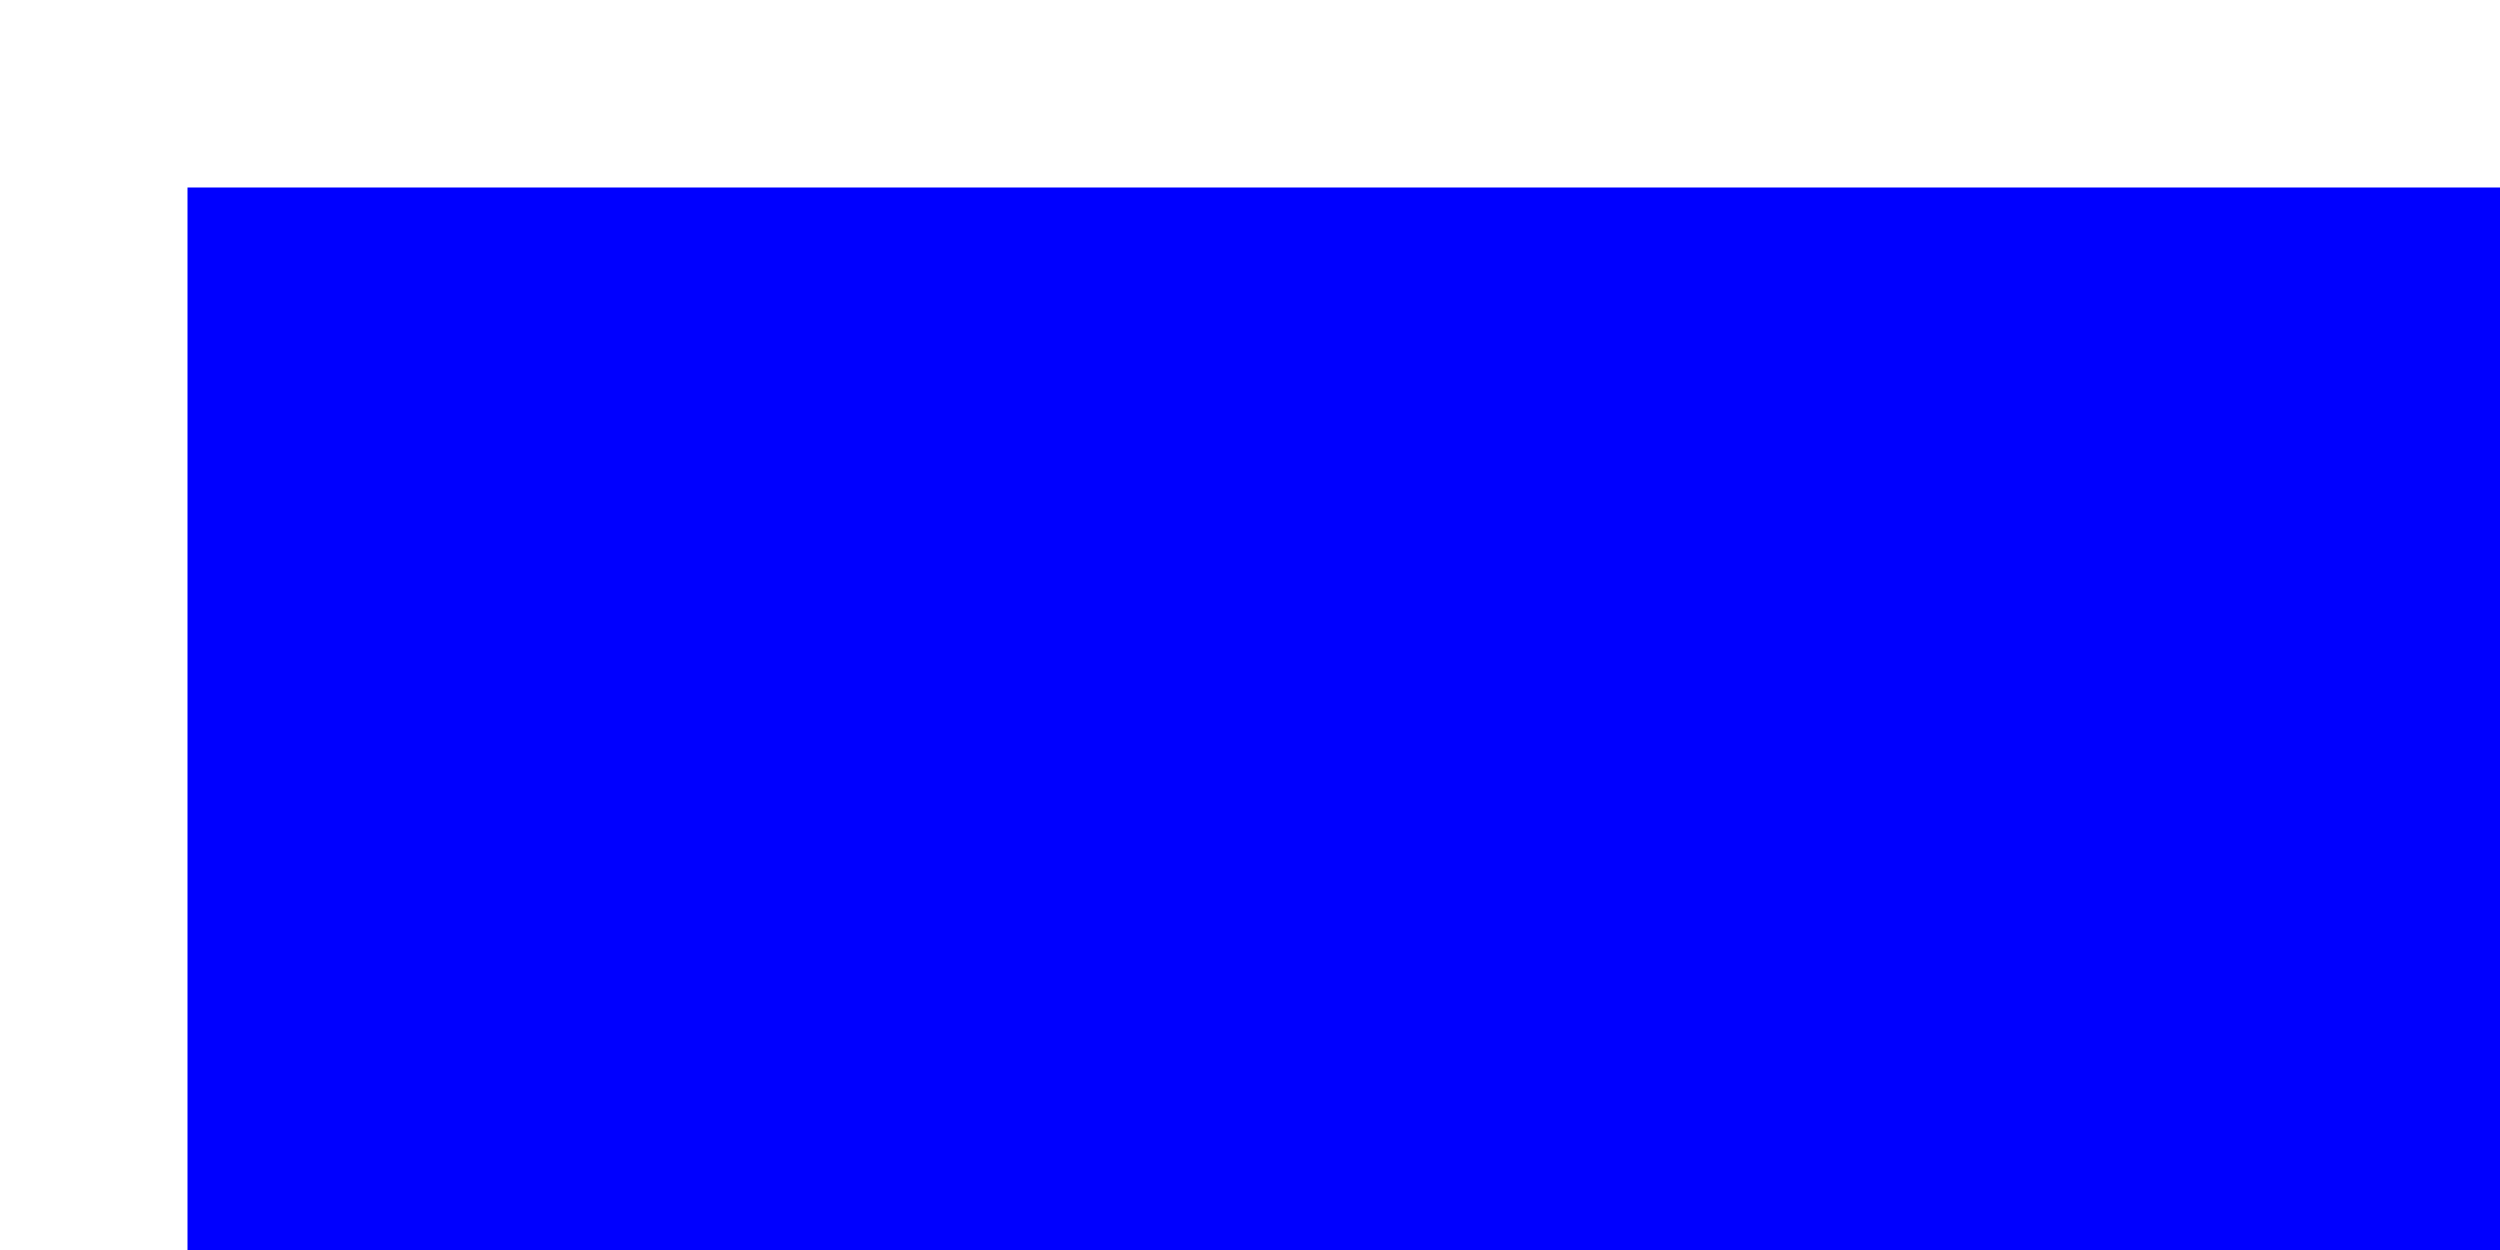
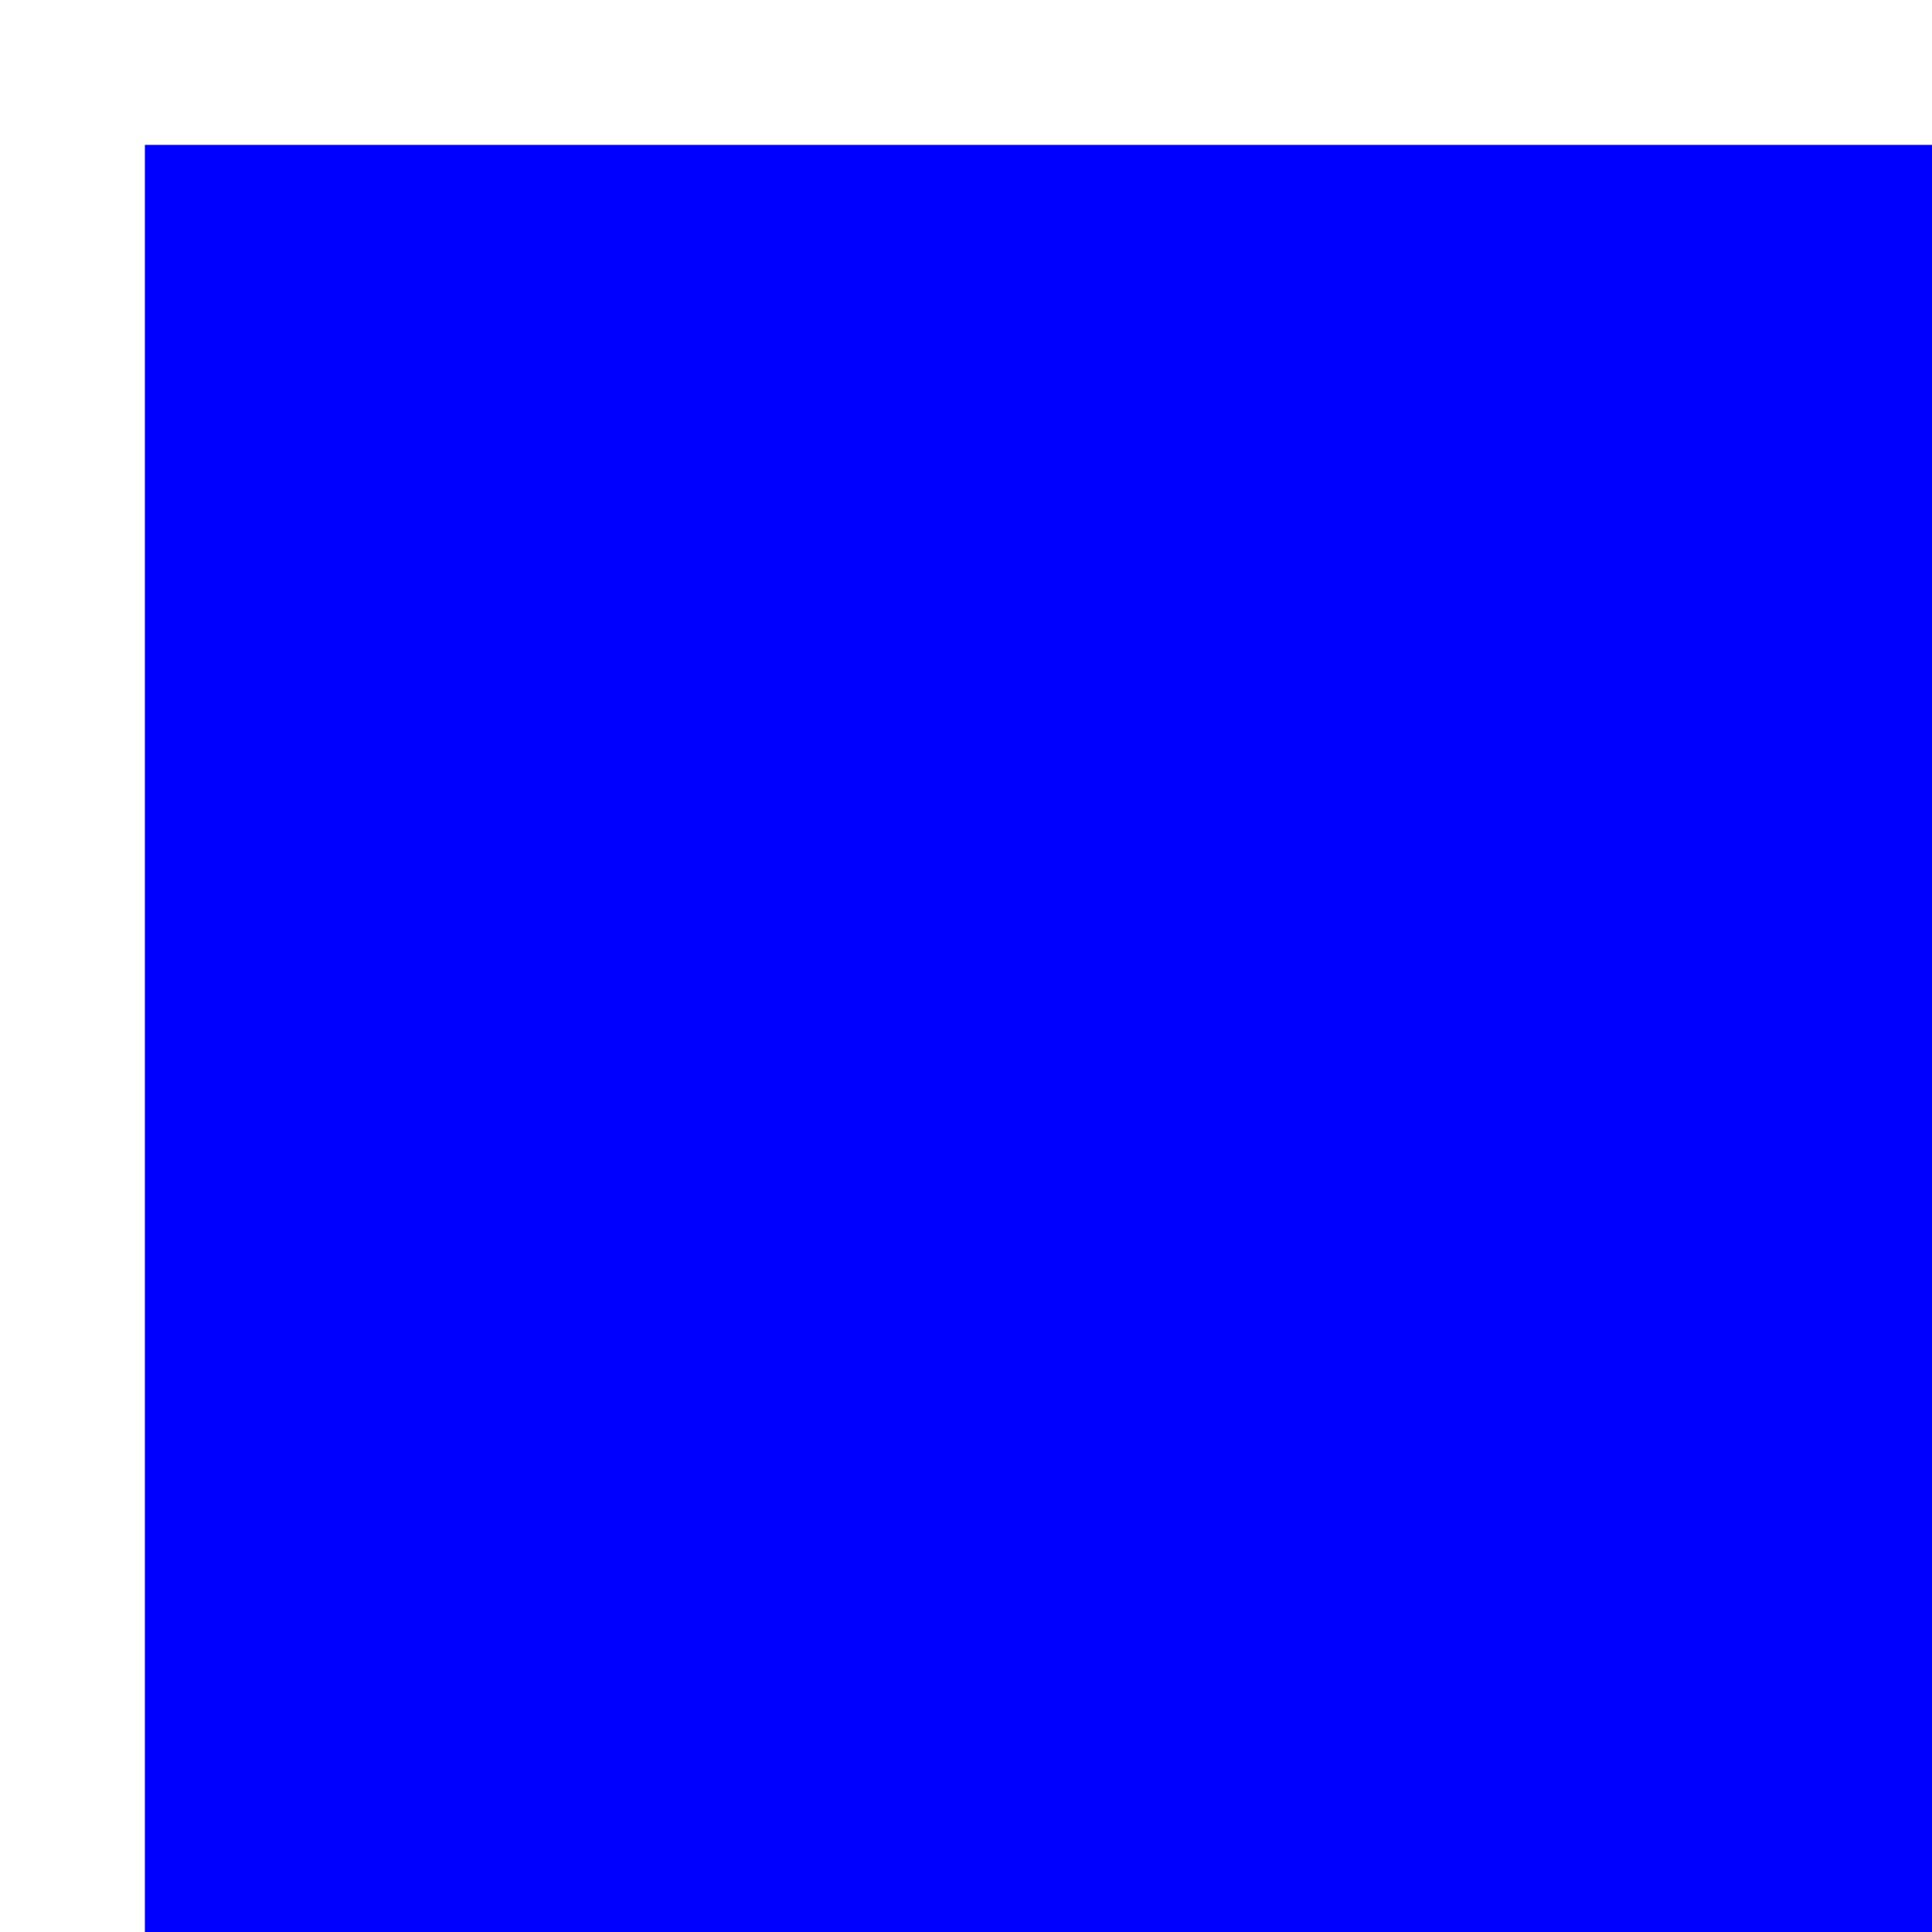
<svg xmlns="http://www.w3.org/2000/svg">
-   <rect x="15" y="15" width="200" height="100" fill="blue">
-     <animate attributeName="height" to="200" dur="indefinite" calcMode="discrete" />
+   <rect x="15" y="15" width="200" height="200" fill="blue">
+     <animate attributeName="height" to="100" dur="indefinite" calcMode="discrete" />
  </rect>
</svg>
